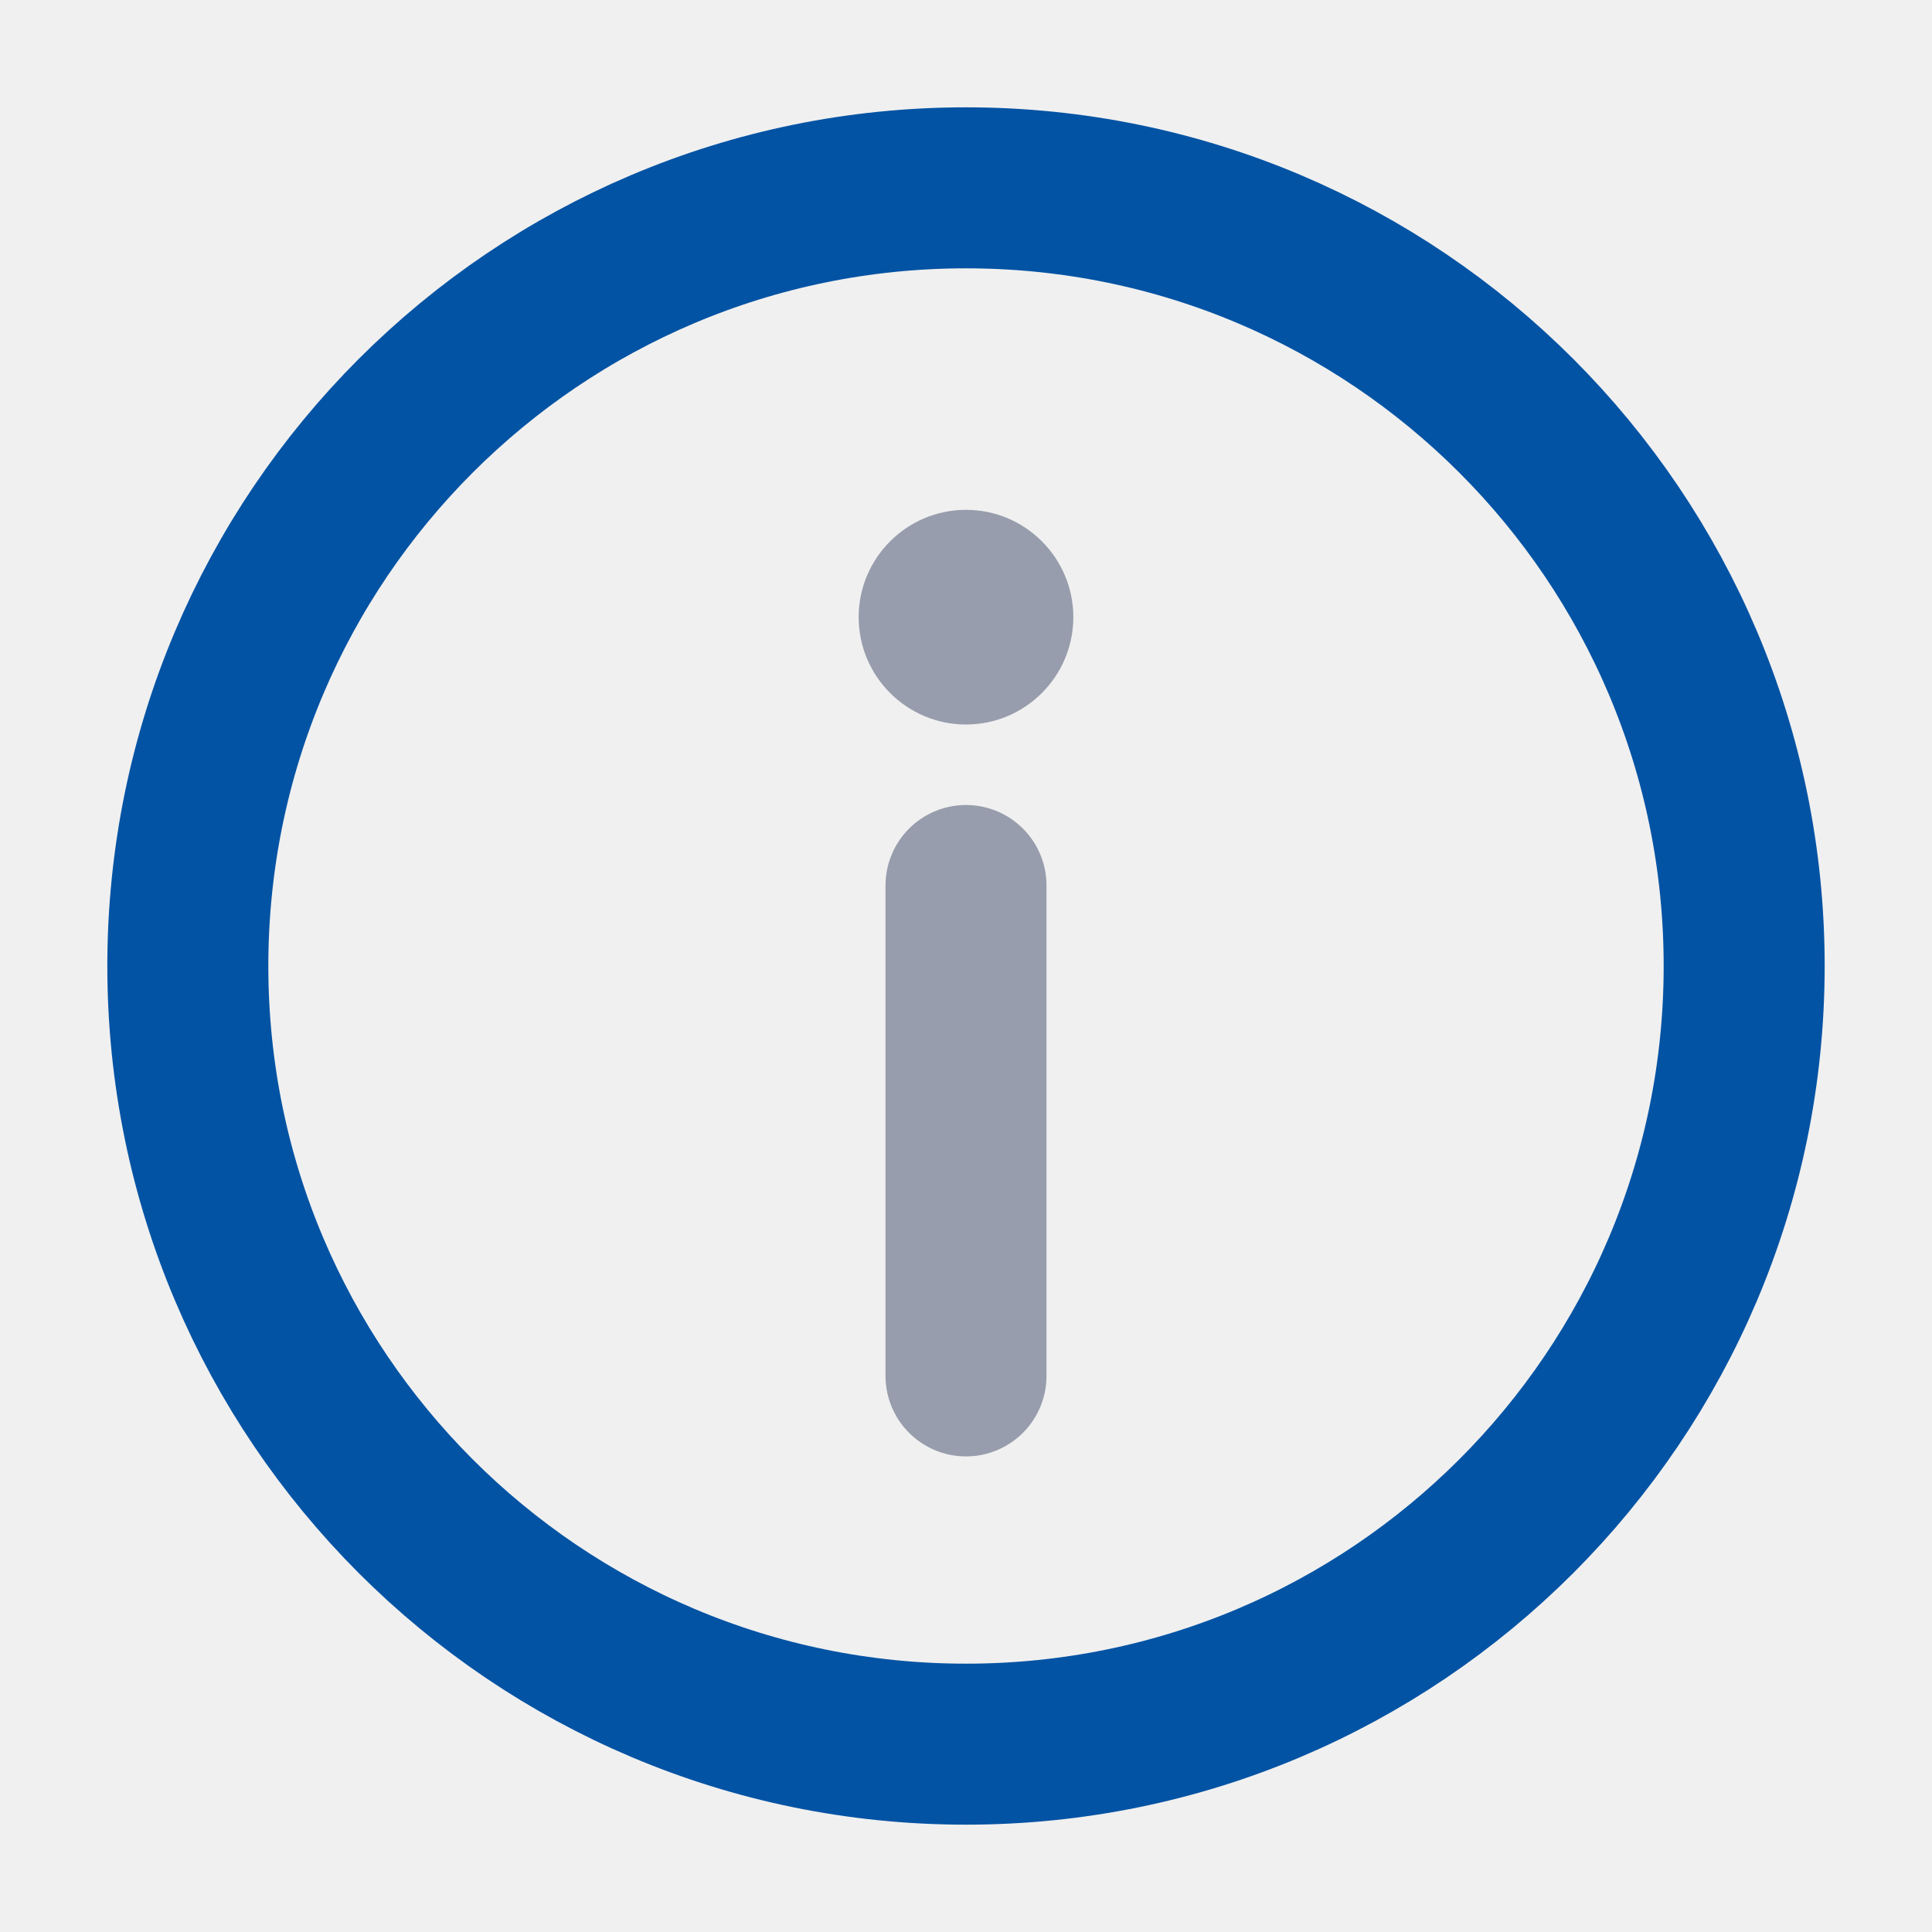
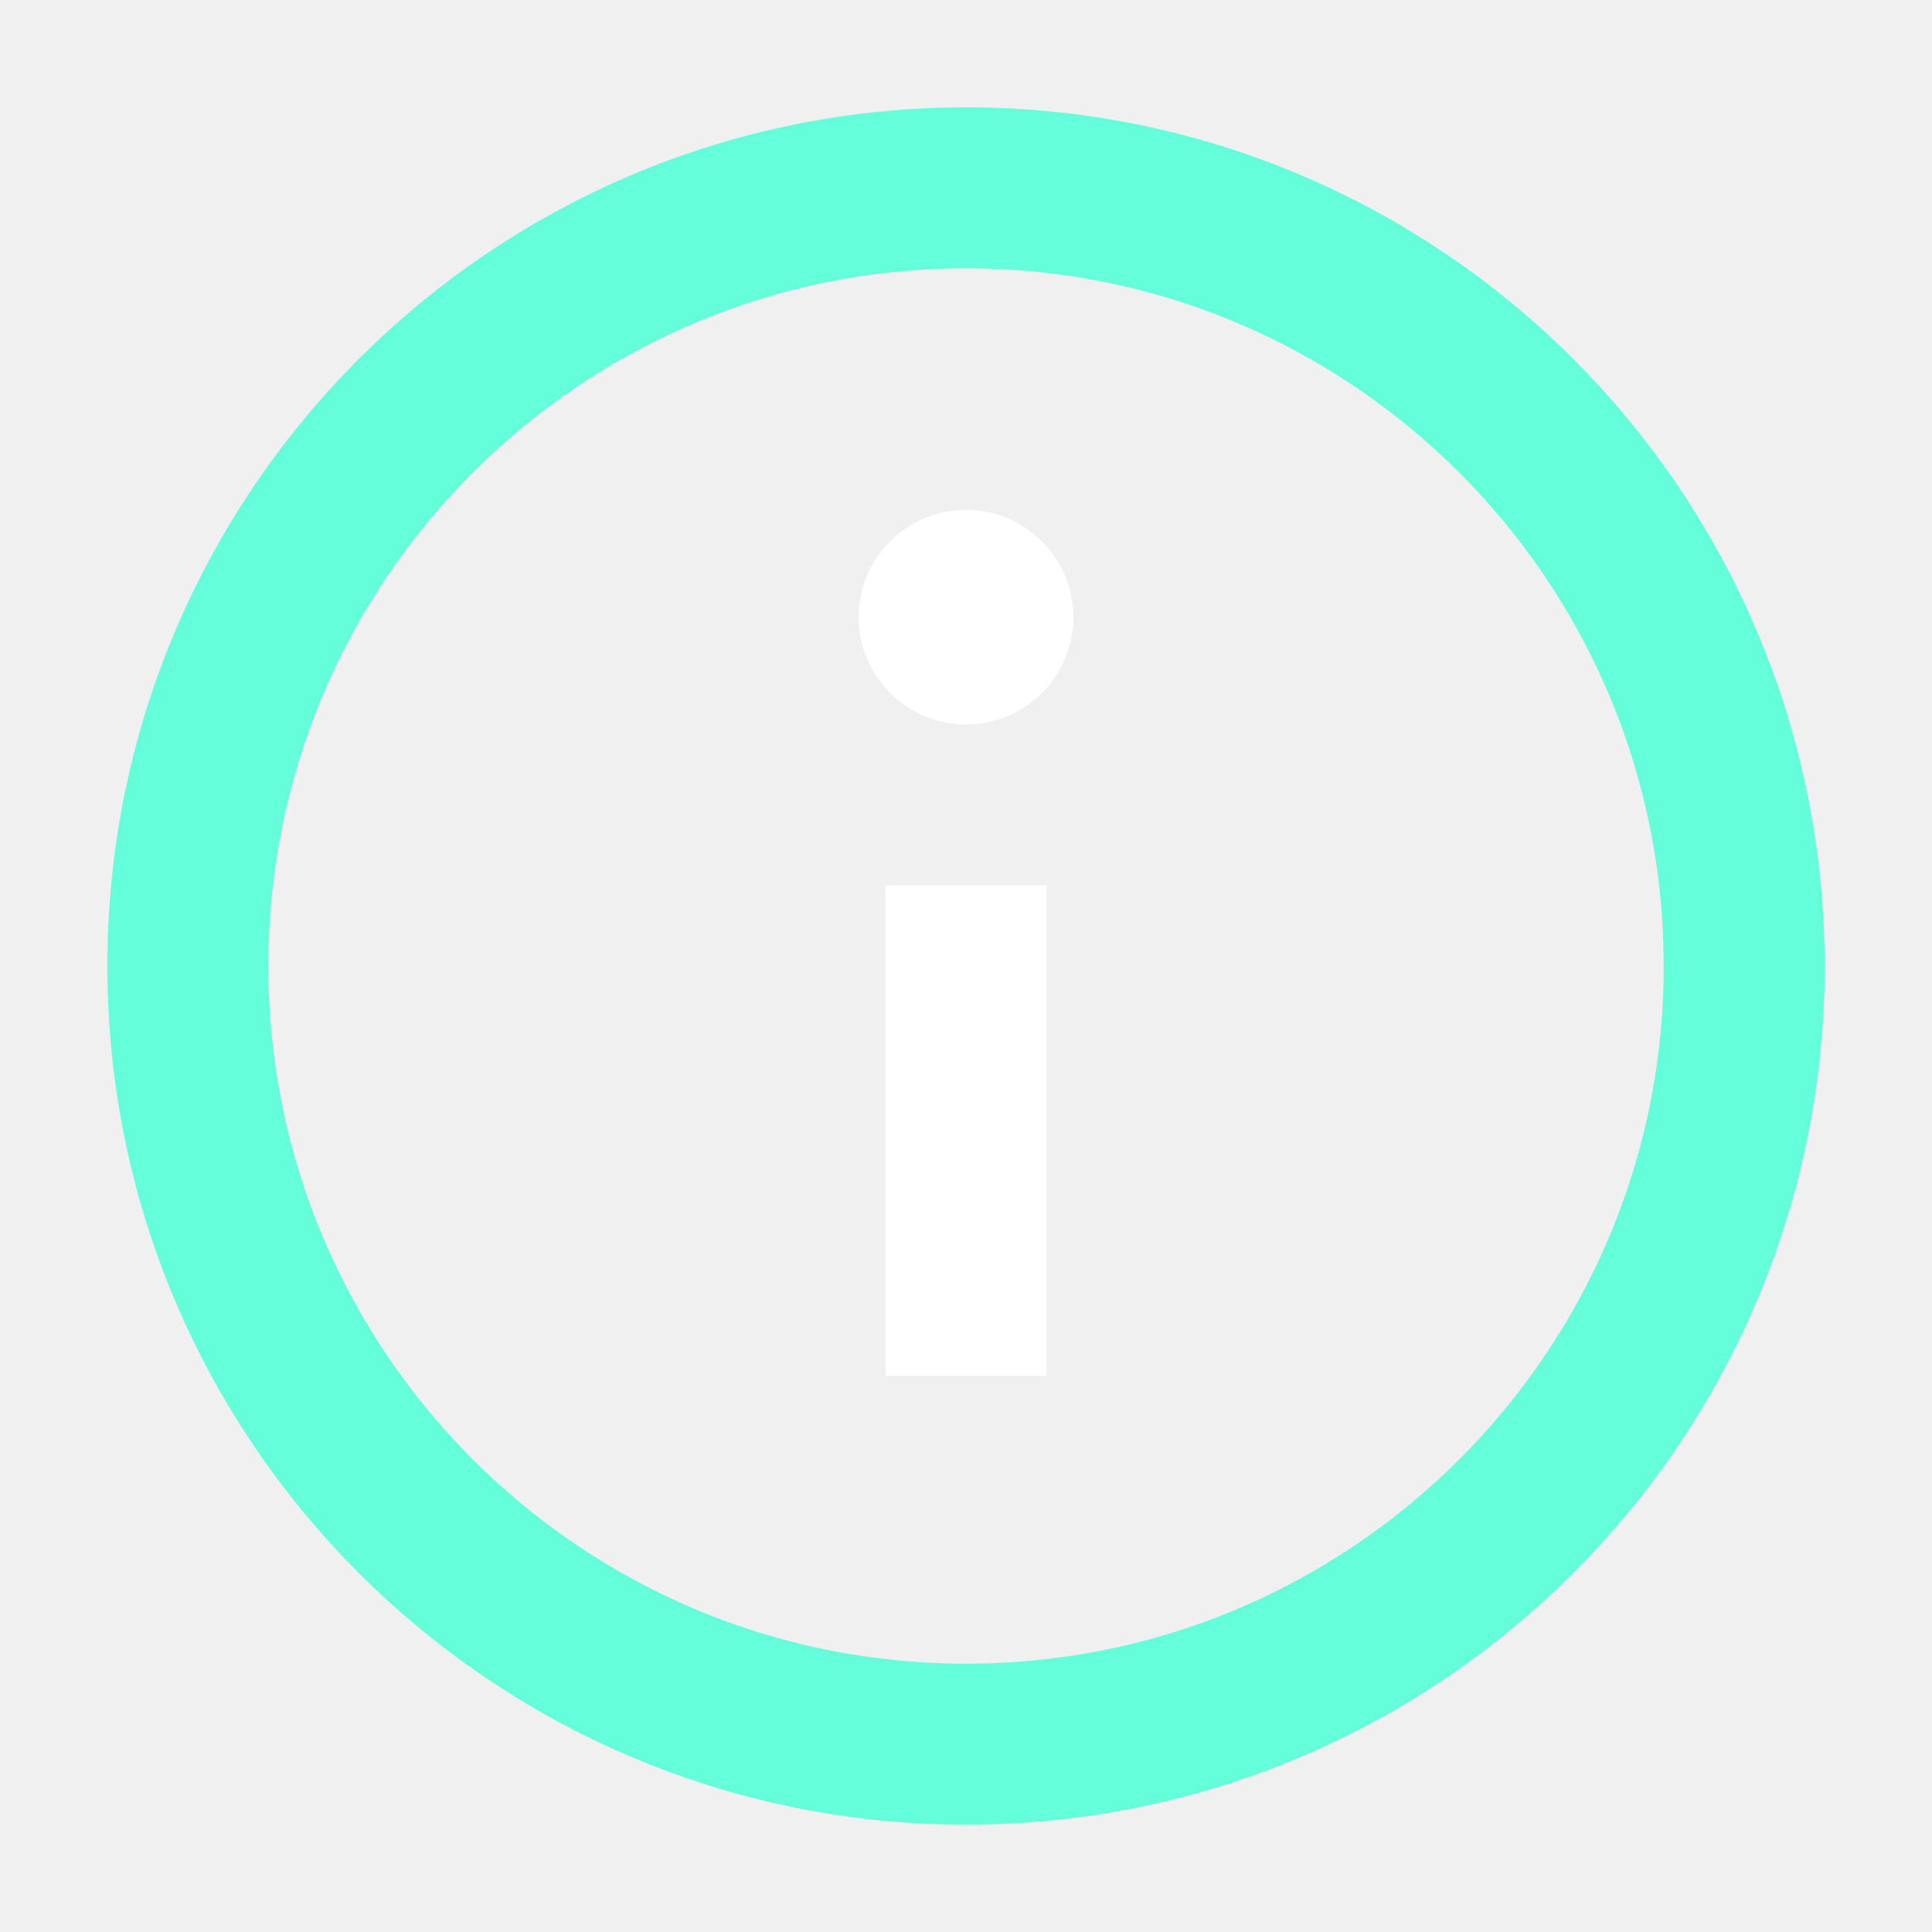
<svg xmlns="http://www.w3.org/2000/svg" height="18" width="18" viewBox="0 0 18 18">
-   <g fill="#0353A4" class="nc-icon-wrapper">
-     <circle cx="9" cy="9" r="7.25" fill="none" stroke="#0353A4" stroke-linecap="round" stroke-linejoin="round" stroke-width="1.5" />
-     <line x1="9" y1="12.819" x2="9" y2="8.25" fill="none" stroke="#979DAC" stroke-linecap="round" stroke-linejoin="round" stroke-width="1.5" data-color="color-2" />
-     <path d="M9,6.75c-.552,0-1-.449-1-1s.448-1,1-1,1,.449,1,1-.448,1-1,1Z" fill="#979DAC" data-color="color-2" data-stroke="none" stroke="none" />
+   <g fill="#64FFDA" class="nc-icon-wrapper">
+     <circle cx="9" cy="9" r="7.25" fill="none" stroke="#64FFDA" stroke-linecap="butt" stroke-linejoin="miter" stroke-width="1.5" />
+     <line x1="9" y1="12.819" x2="9" y2="8.25" fill="none" stroke="#fff" stroke-linecap="butt" stroke-linejoin="miter" stroke-width="1.5" data-color="color-2" />
+     <path d="M9,6.75c-.552,0-1-.449-1-1s.448-1,1-1,1,.449,1,1-.448,1-1,1Z" fill="#fff" data-color="color-2" data-stroke="none" stroke="none" />
  </g>
</svg>
